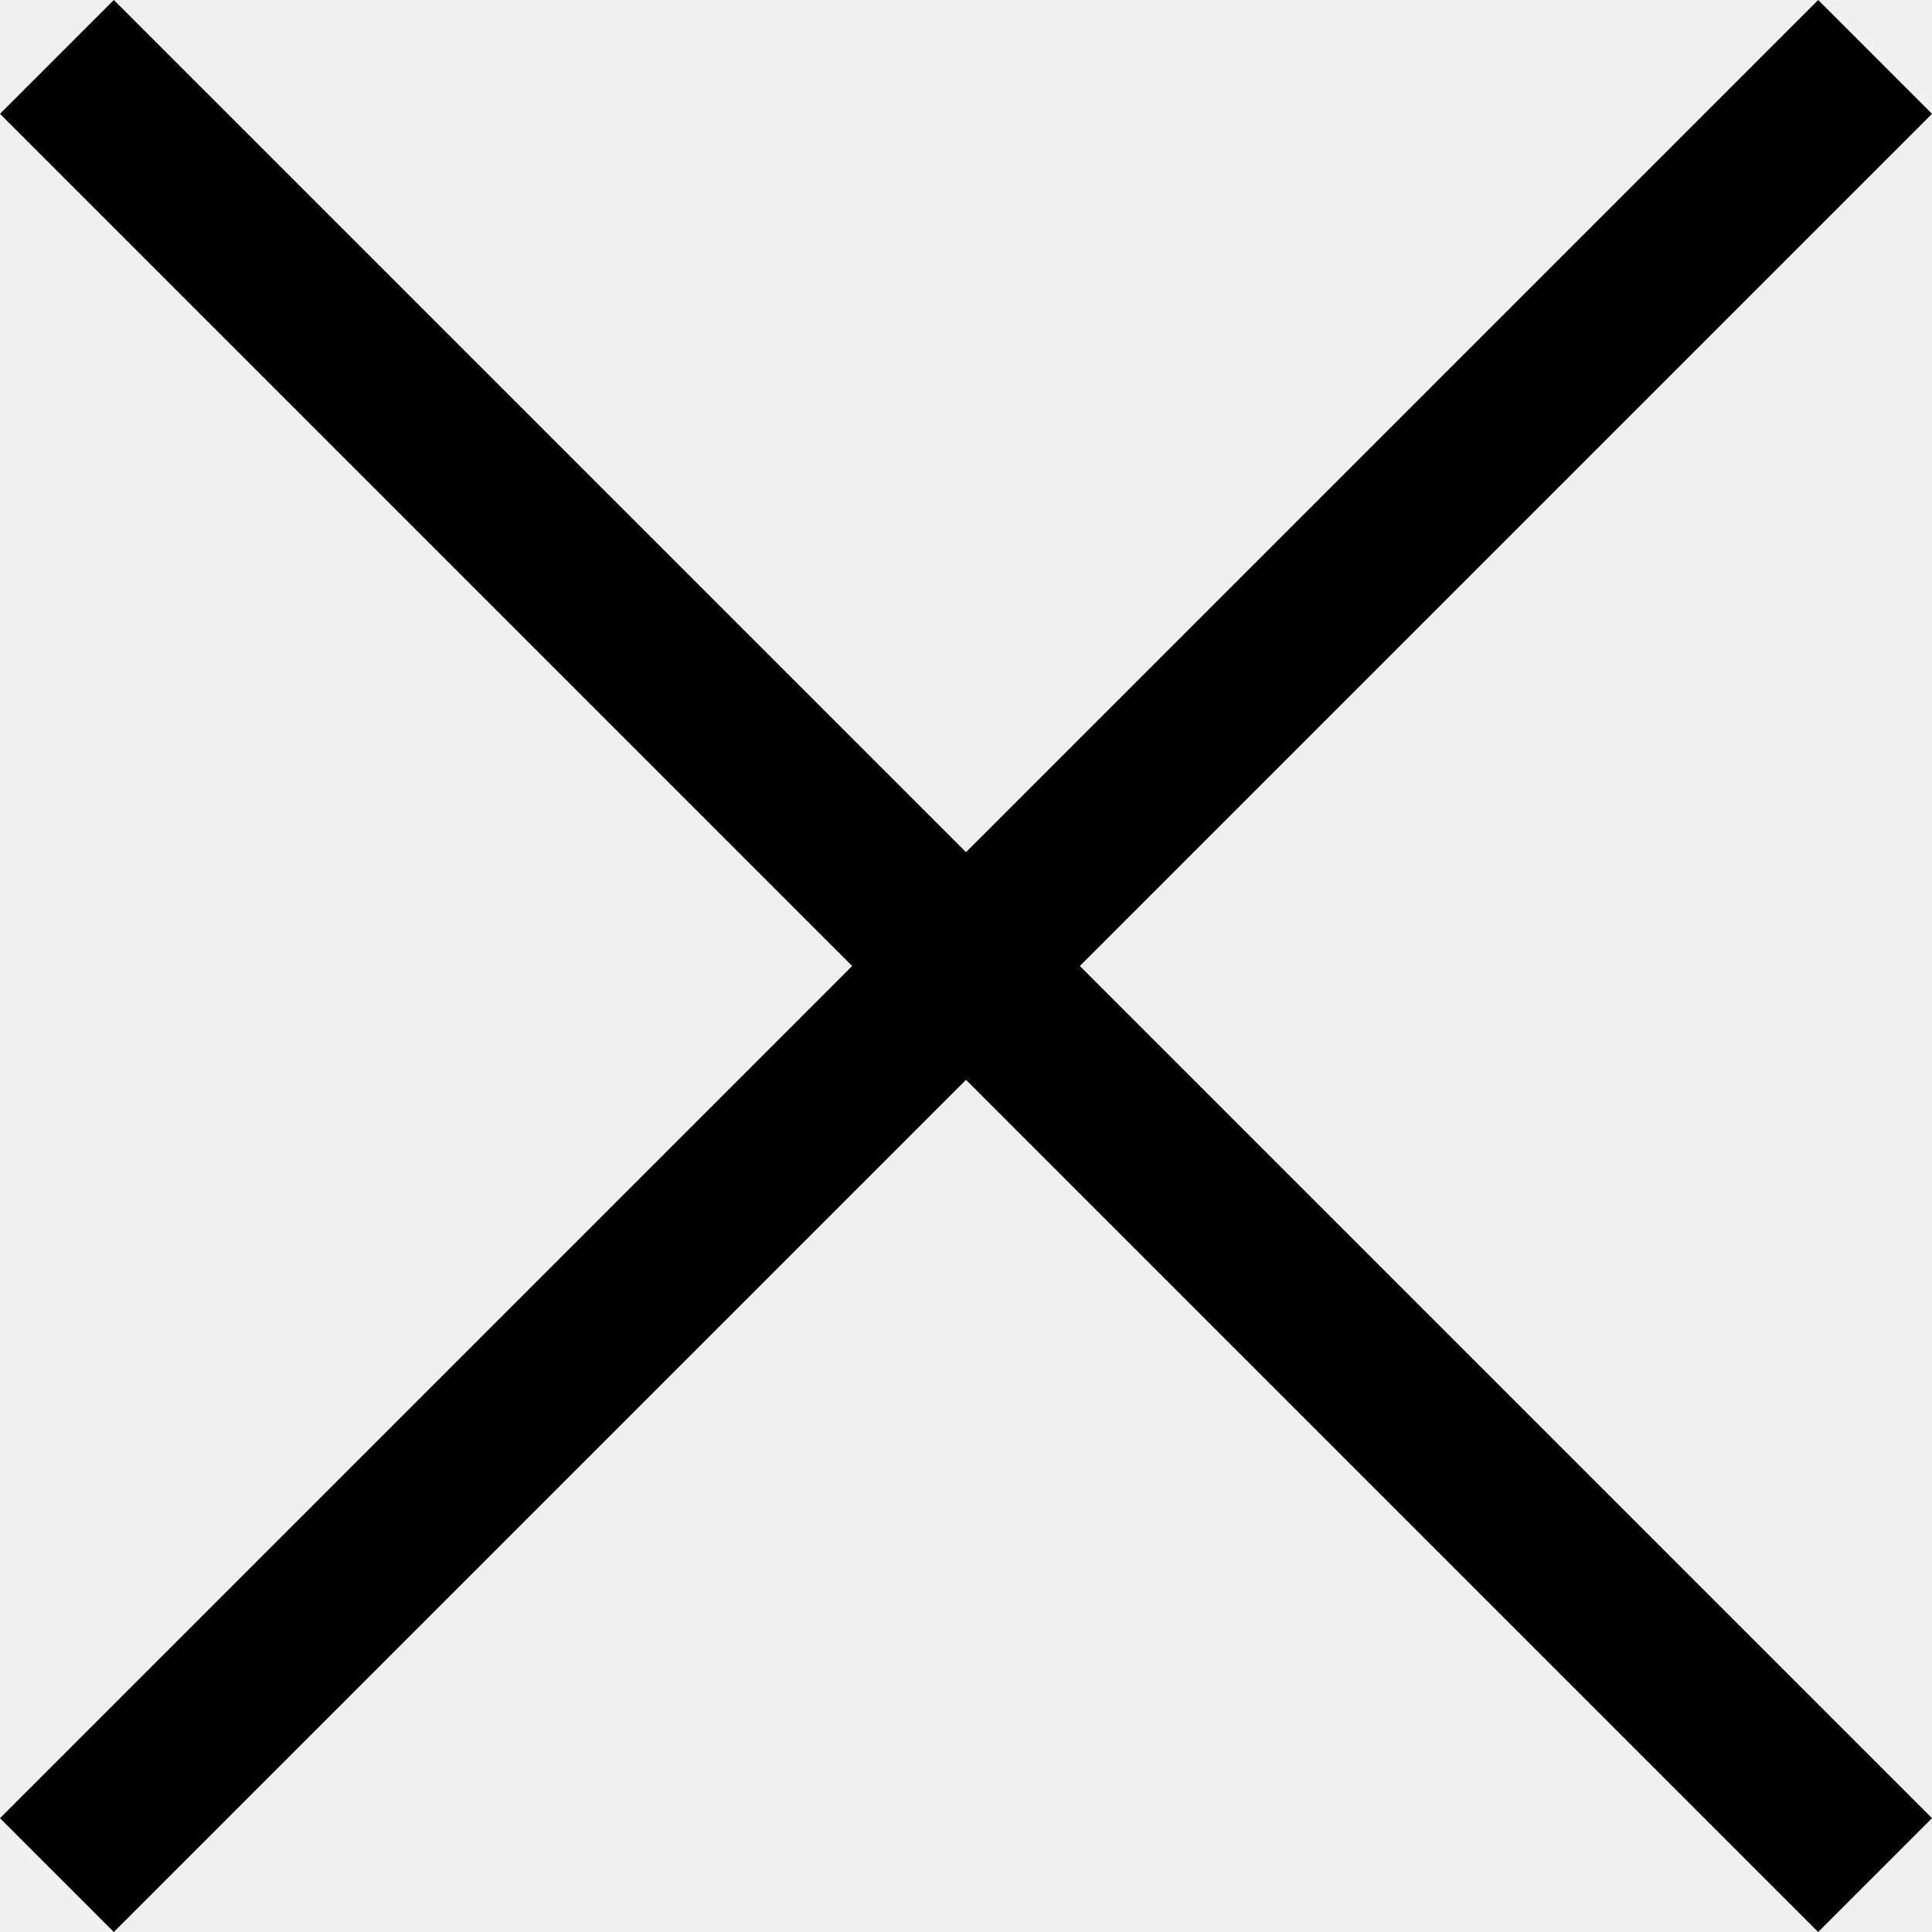
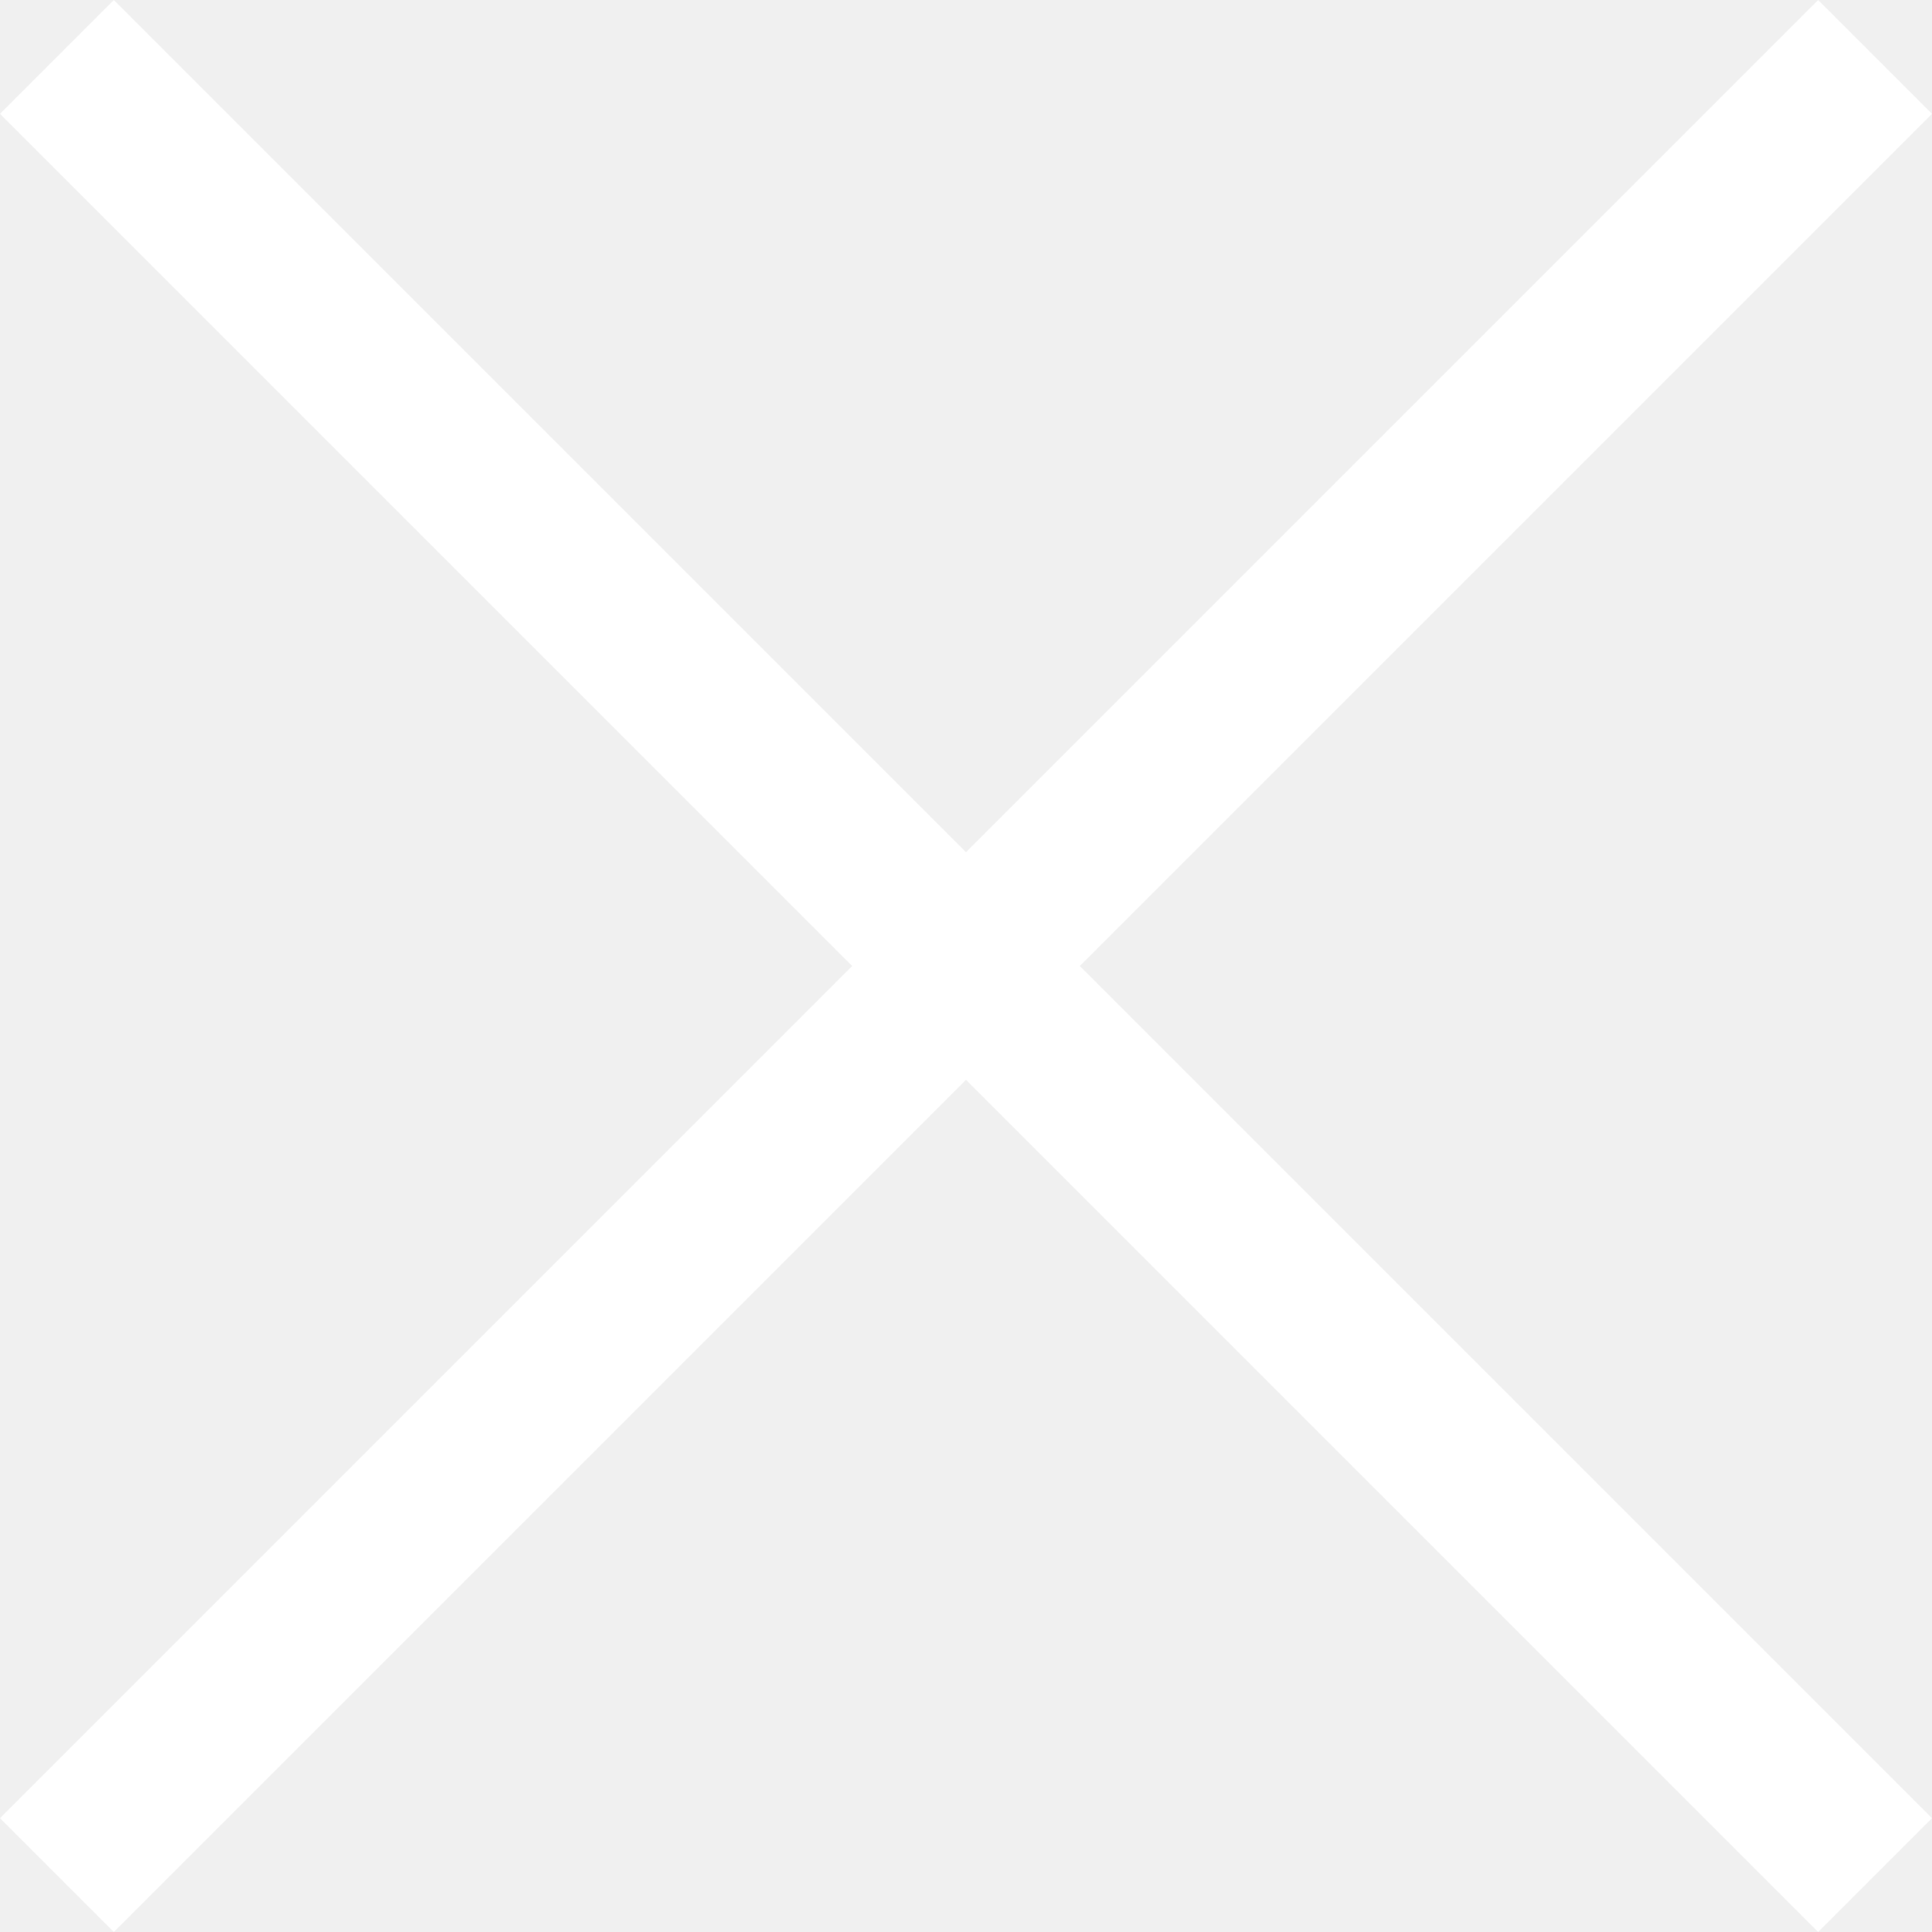
- <svg xmlns="http://www.w3.org/2000/svg" id="Capa_1" enable-background="new 0 0 413.348 413.348" height="512" viewBox="0 0 413.348 413.348" width="512">
+ <svg xmlns="http://www.w3.org/2000/svg" id="Capa_1" enable-background="new 0 0 413.348 413.348" fill="white" height="512" viewBox="0 0 413.348 413.348" width="512">
  <path d="m413.348 24.354-24.354-24.354-182.32 182.32-182.32-182.32-24.354 24.354 182.32 182.32-182.32 182.32 24.354 24.354 182.32-182.32 182.32 182.32 24.354-24.354-182.32-182.32z" />
</svg>
